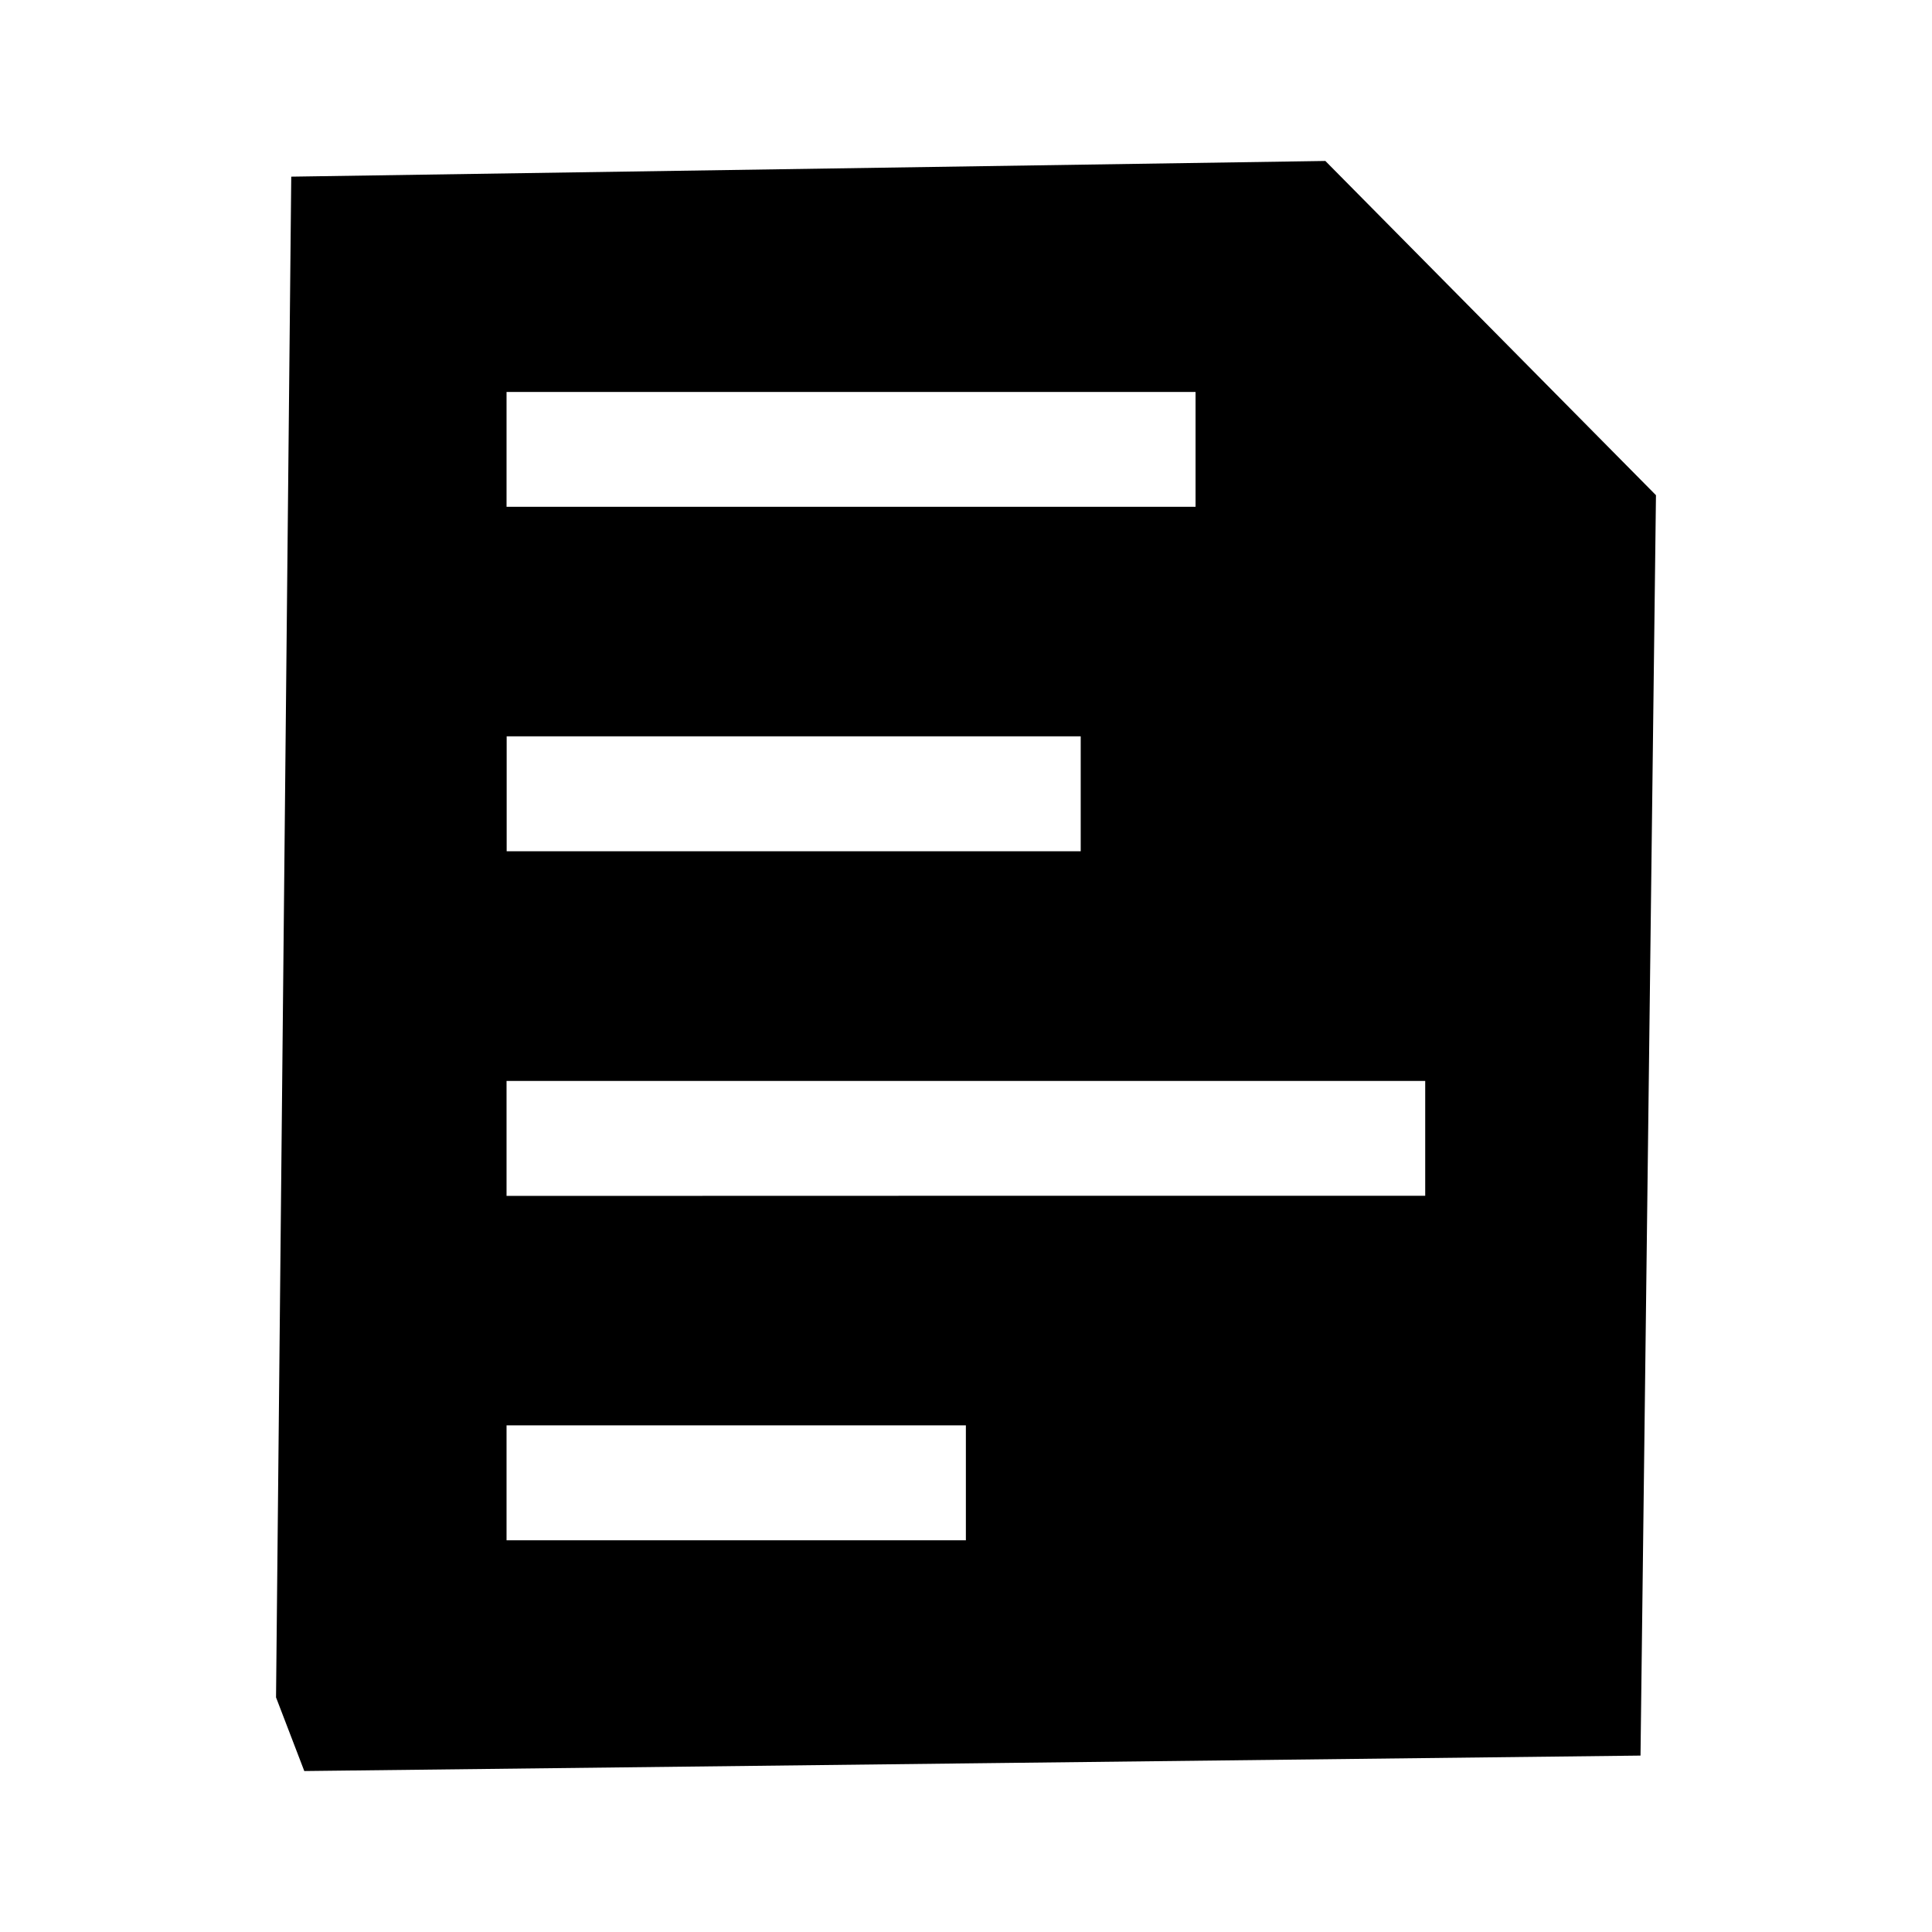
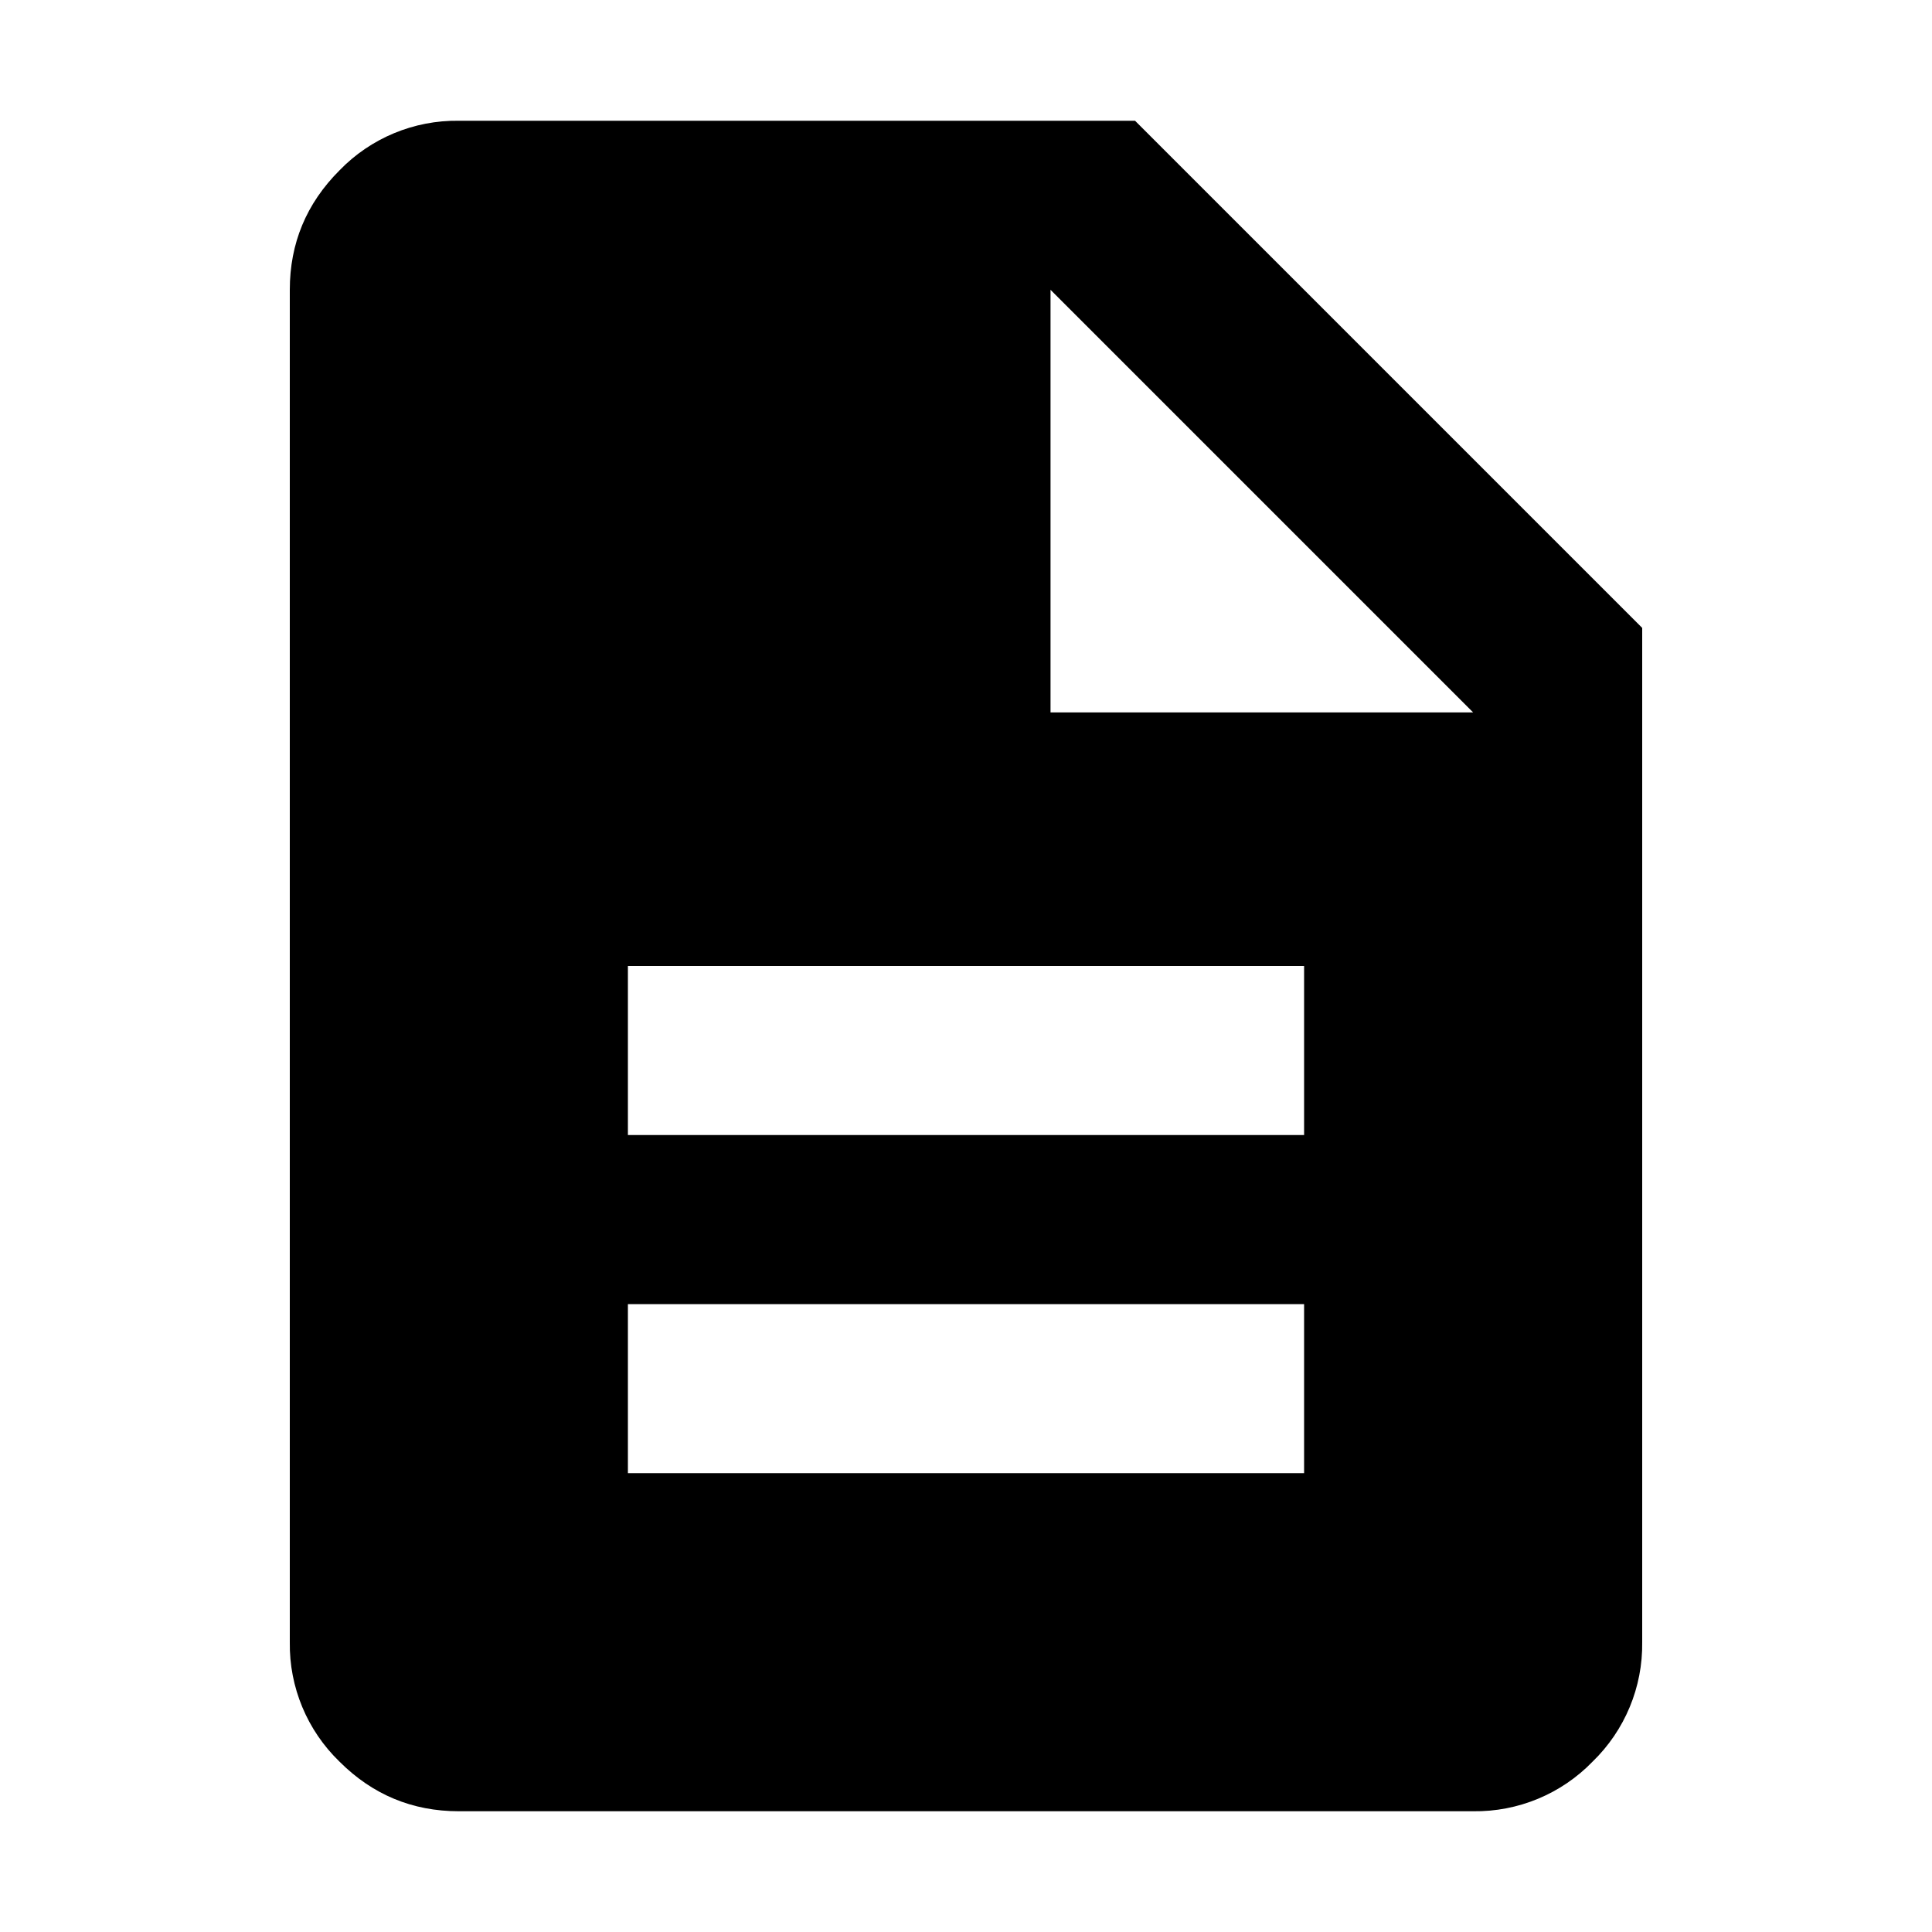
- <svg xmlns="http://www.w3.org/2000/svg" version="1.1" id="svg2" width="16" height="16" viewBox="0 0 16 16">
-   <defs id="defs6" />
-   <g id="g8">
-     <path style="fill:#000000;stroke-width:0.238" d="m 8.053,14.603 -5.533,0.064 -0.117,-0.305 -0.117,-0.305 0.063,-6.297 0.063,-6.297 4.282,-0.065 4.282,-0.065 1.369,1.384 1.369,1.384 -0.064,5.219 -0.064,5.219 z m -1.956,-1.847 h 1.902 v -0.476 -0.476 h -1.902 -1.902 v 0.476 0.476 z M 7.999,9.903 H 11.803 V 9.427 8.952 H 7.999 4.195 v 0.476 0.476 z m -1.426,-2.853 h 2.377 v -0.476 -0.476 h -2.377 -2.377 v 0.476 0.476 z m 0.475,-2.853 h 2.853 V 3.721 3.246 H 7.048 4.195 V 3.721 4.197 Z" id="path783" />
-   </g>
+ <svg xmlns="http://www.w3.org/2000/svg" viewBox="0 0 16 16" height="16" width="16" xml:space="preserve" style="fill-rule:evenodd;clip-rule:evenodd;stroke-linejoin:round;stroke-miterlimit:2">
+   <path d="M8 18h8v-2H8v2Zm0-4h8v-2H8v2Zm-2 8c-.55 0-1.021-.196-1.412-.587A1.927 1.927 0 0 1 4 20V4c0-.55.196-1.021.588-1.413A1.926 1.926 0 0 1 6 2h8l6 6v12a1.93 1.93 0 0 1-.587 1.413A1.93 1.93 0 0 1 18 22H6Zm7-13h5l-5-5v5Z" style="fill-rule:nonzero" transform="matrix(.7 0 0 .7 -.4 -.4)" />
</svg>
